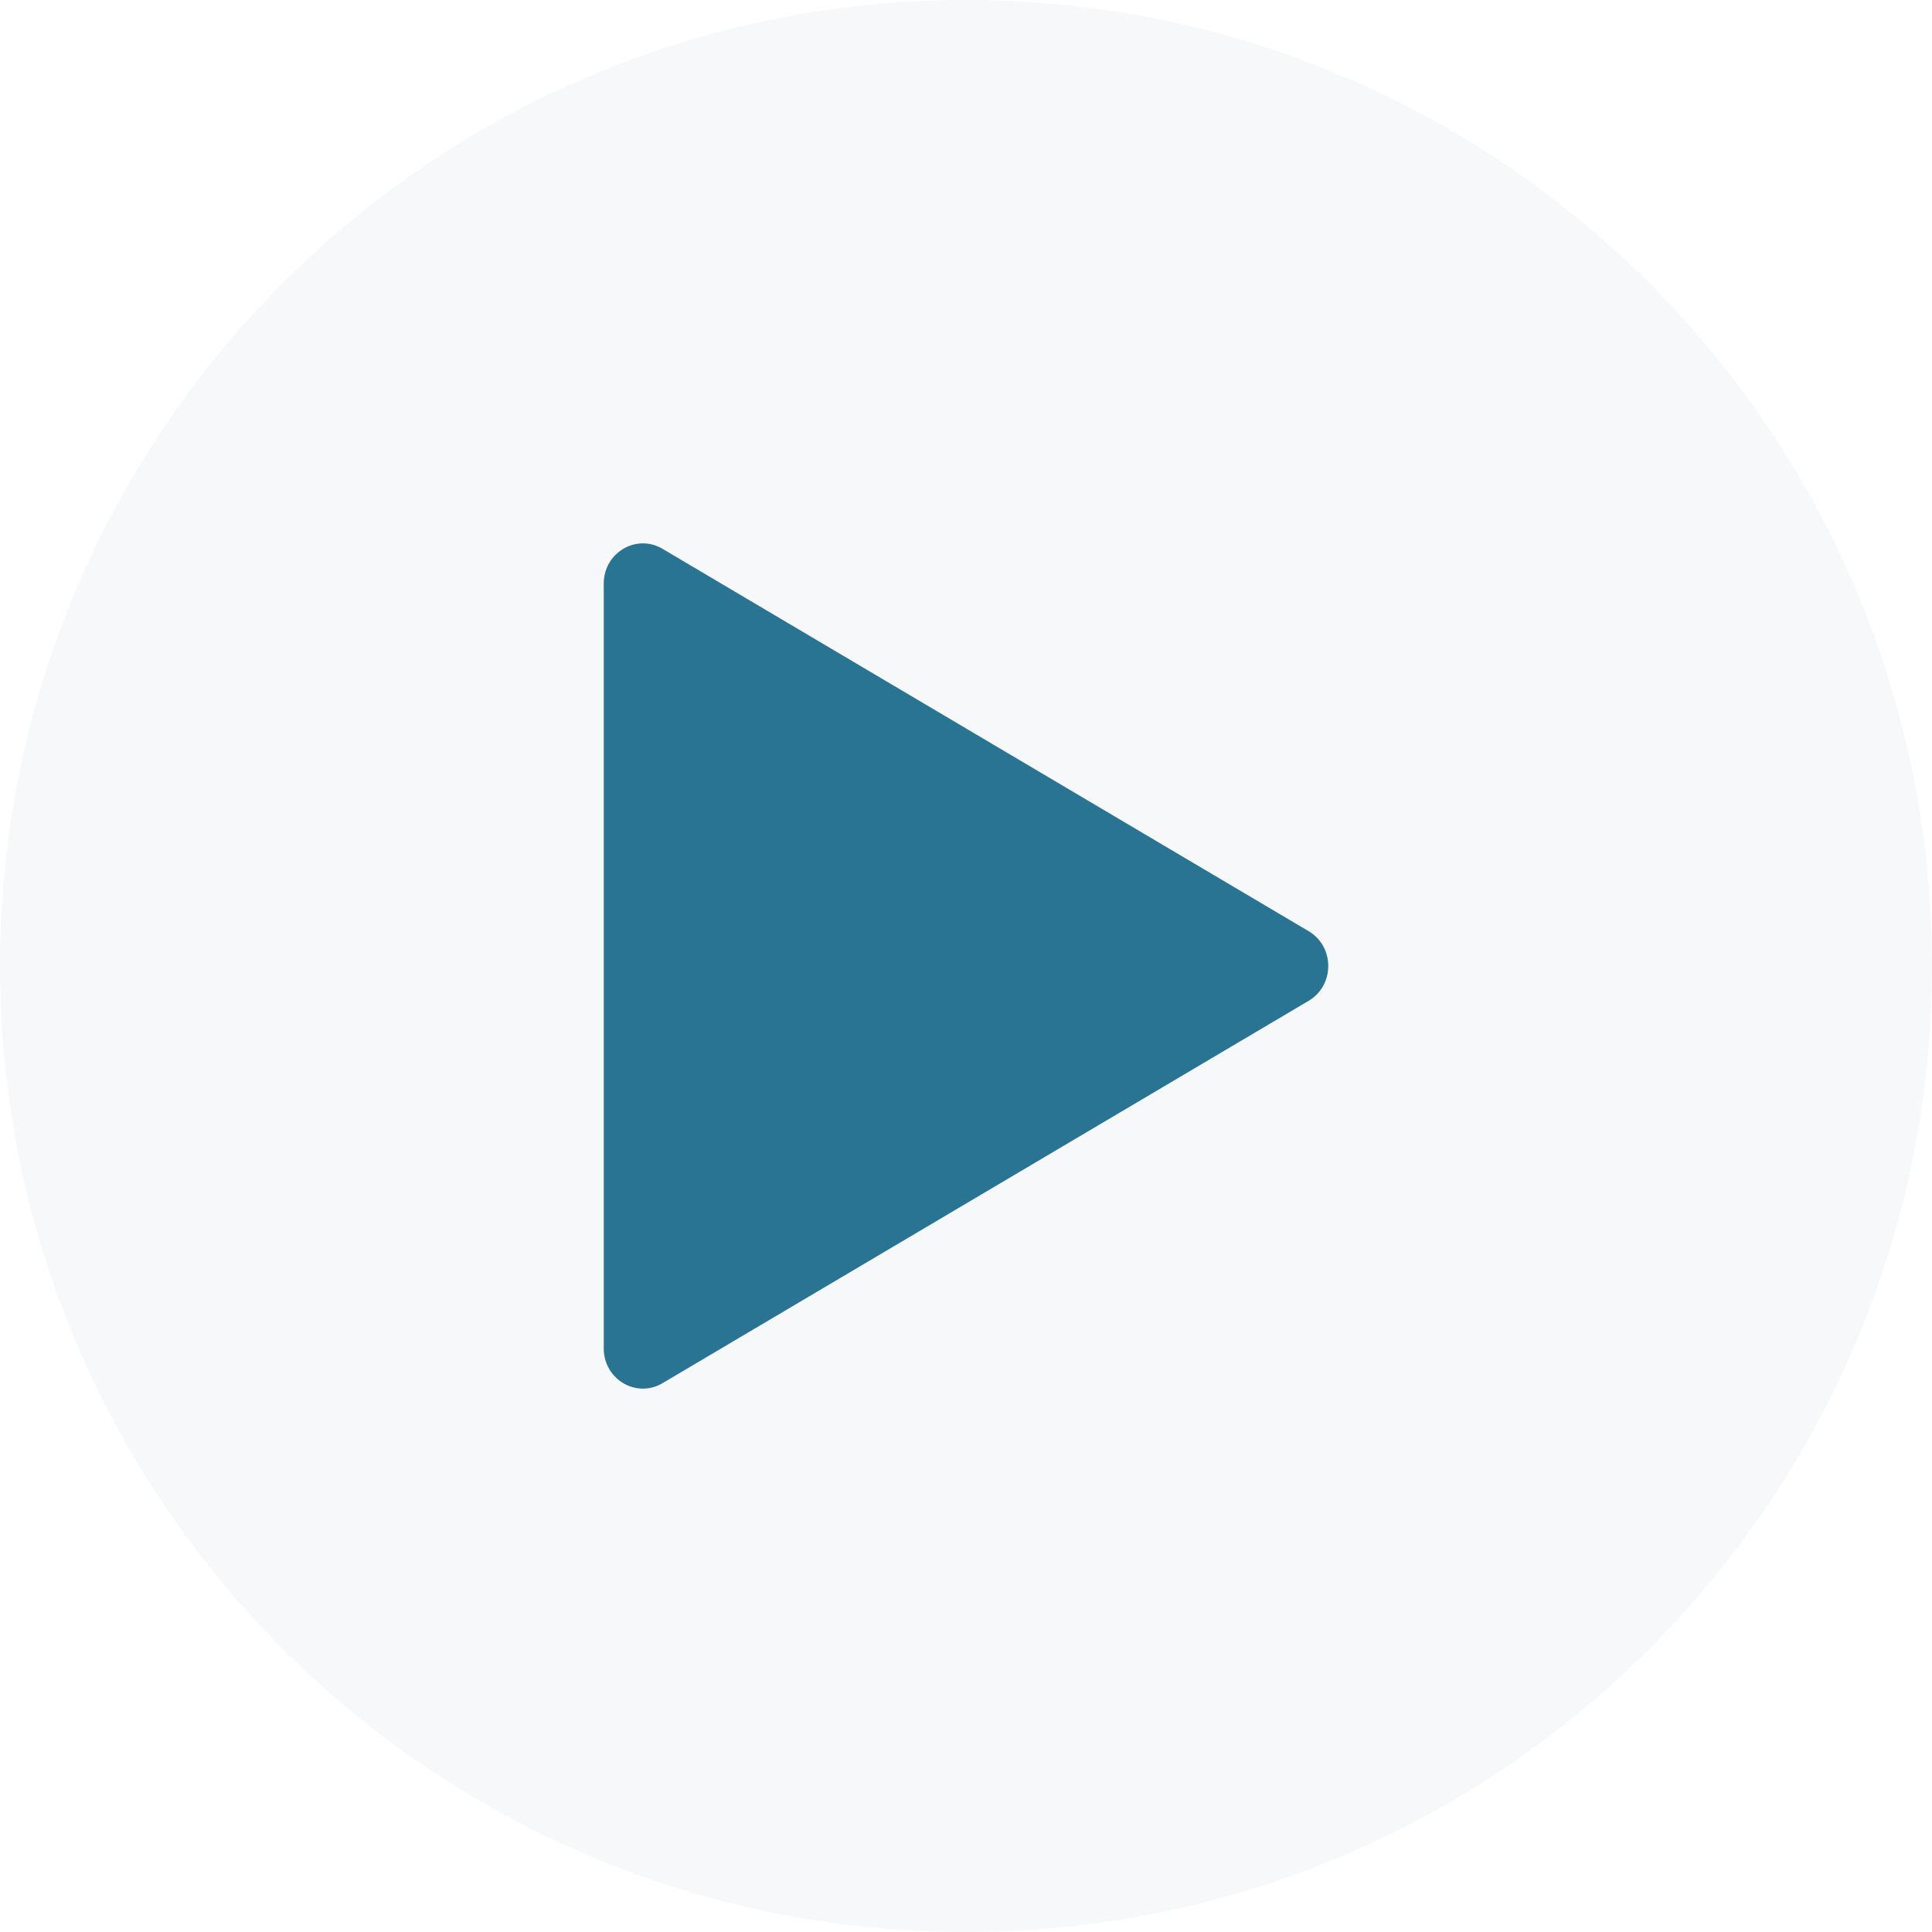
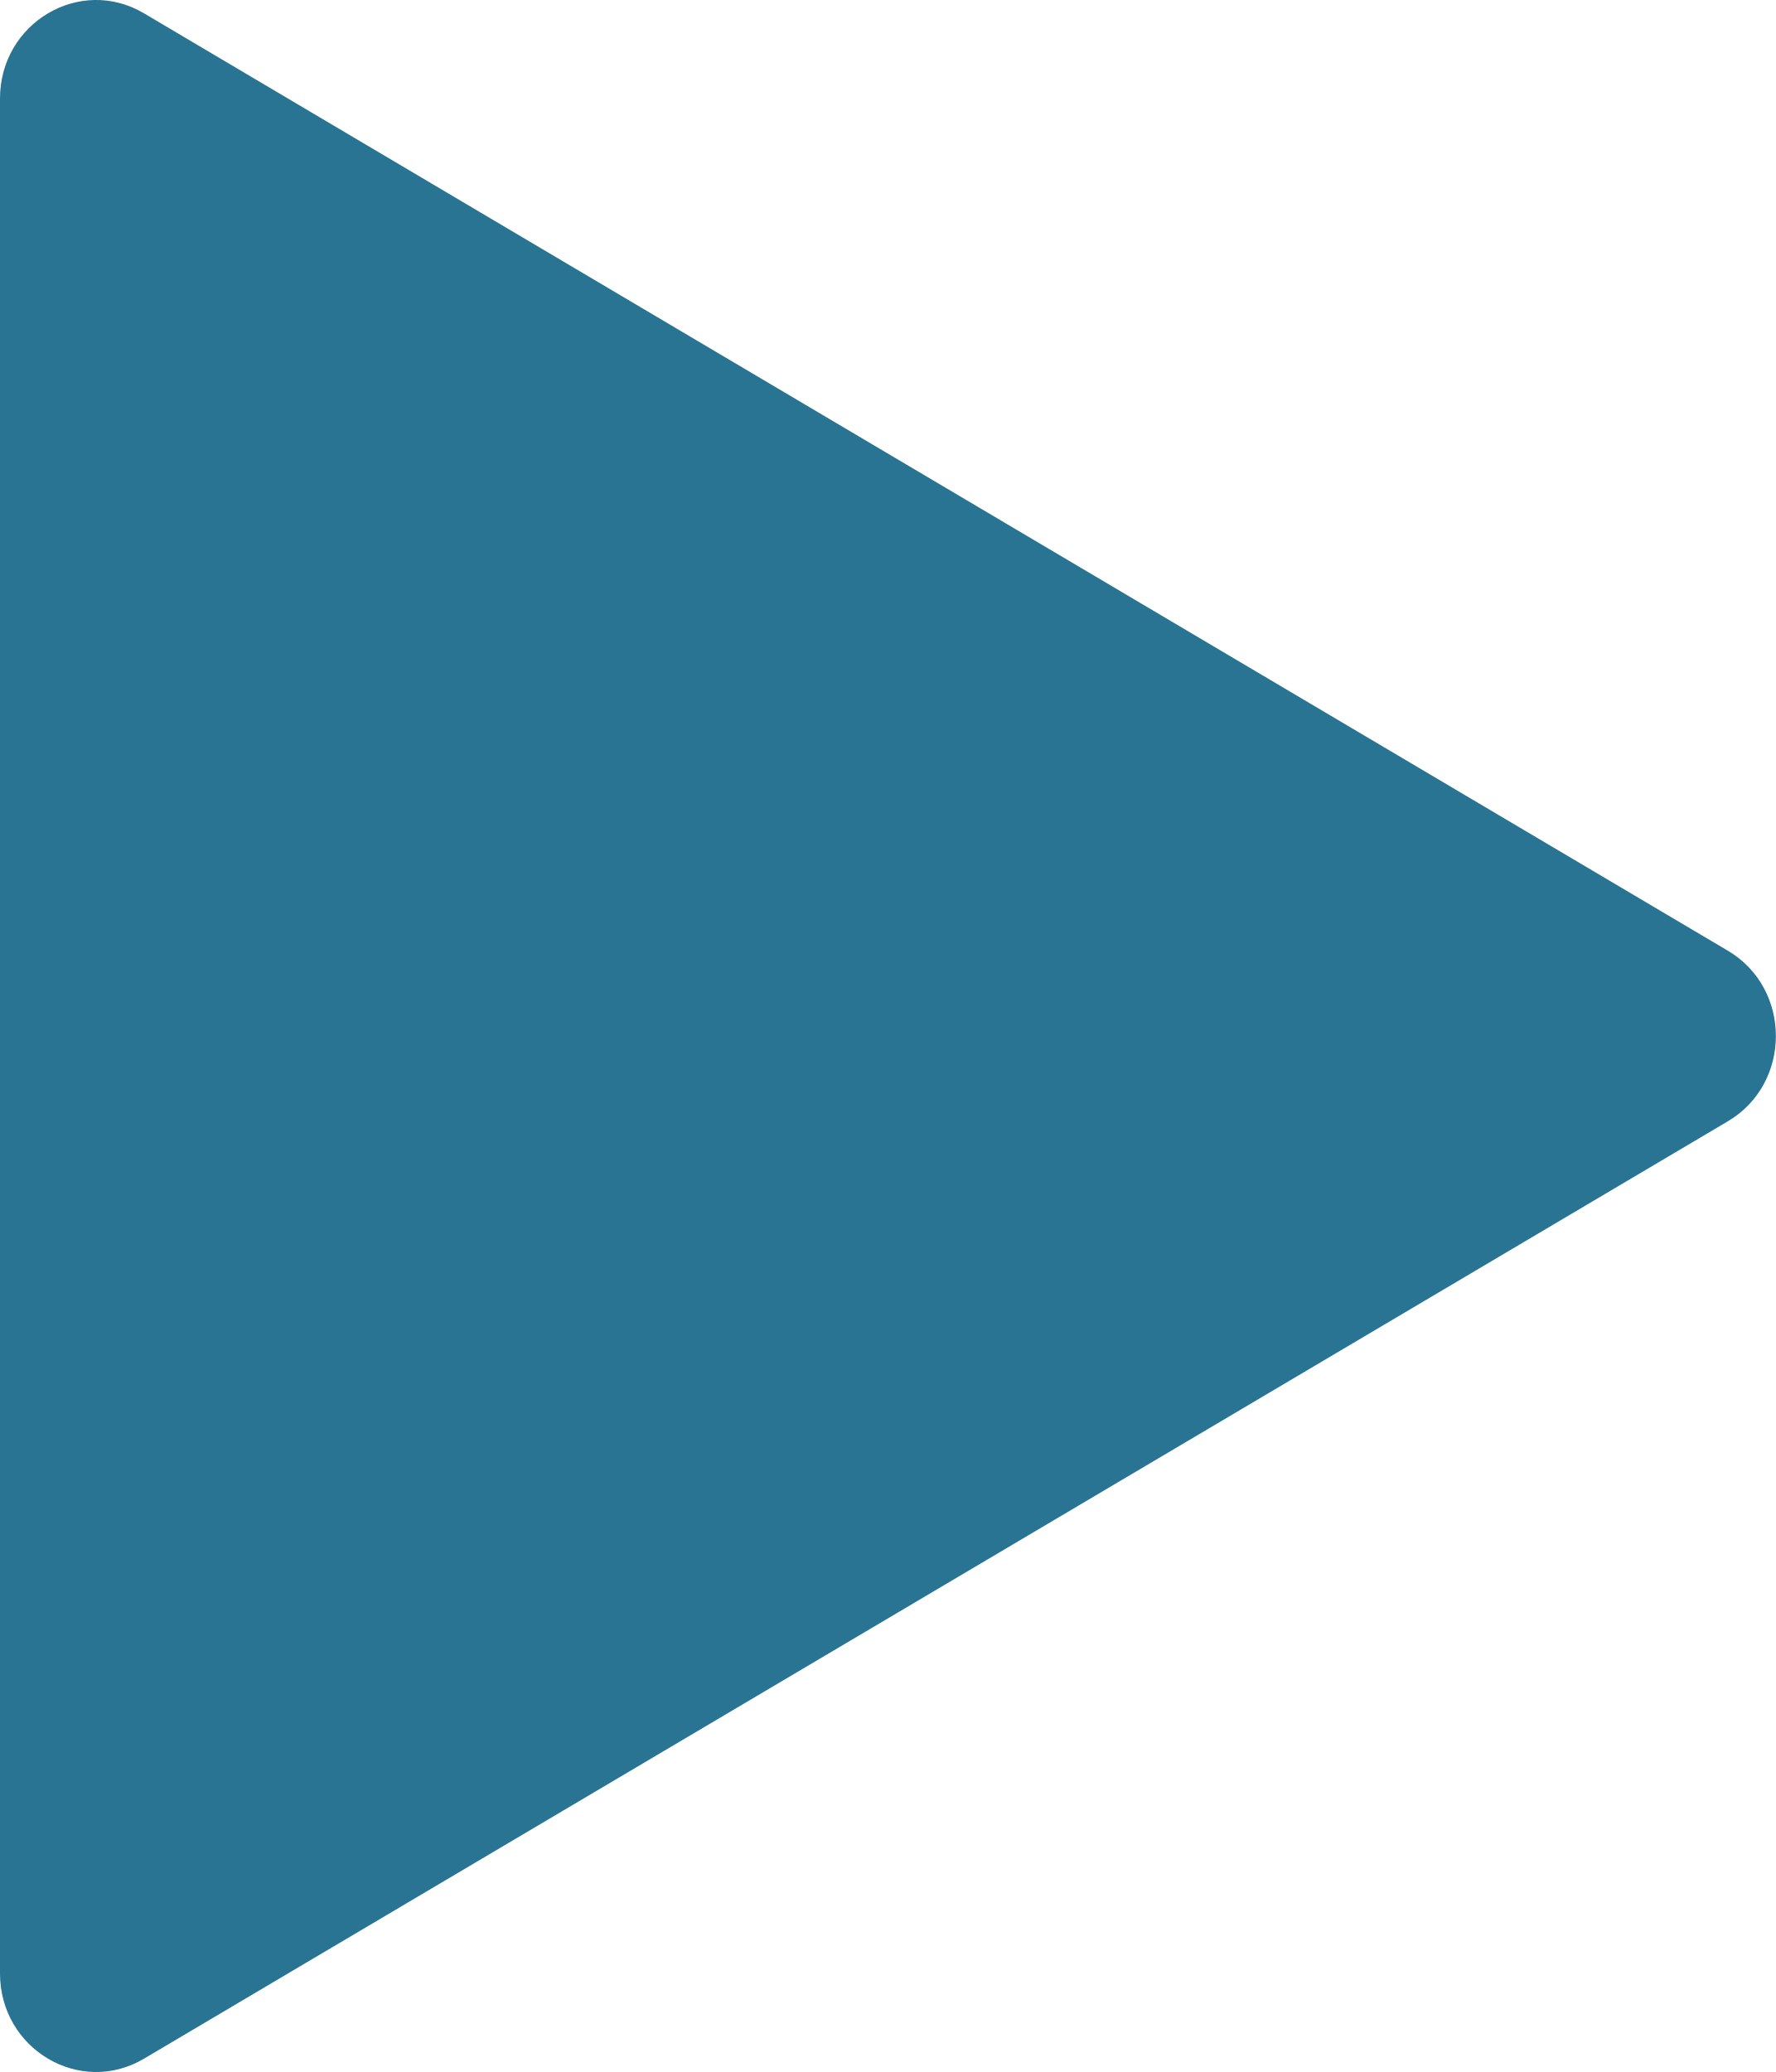
- <svg xmlns="http://www.w3.org/2000/svg" width="32" height="32" viewBox="0 0 32 32" fill="none">
-   <circle cx="16" cy="16" r="16" fill="#F6F8F9" />
-   <path d="M21.676 15.424C22.108 15.68 22.108 16.32 21.676 16.576L10.973 22.91C10.54 23.166 10 22.846 10 22.334L10 9.666C10 9.154 10.54 8.834 10.973 9.09L21.676 15.424Z" fill="#287492" />
+ <svg xmlns="http://www.w3.org/2000/svg" width="12" height="14" viewBox="0 0 12 14" fill="none">
+   <path d="M11.676 6.424C12.108 6.68 12.108 7.32 11.676 7.576L0.973 13.91C0.541 14.166 -2.18264e-08 13.846 0 13.334L5.40204e-07 0.666C5.6203e-07 0.154 0.541 -0.166 0.973 0.09L11.676 6.424Z" fill="#287492" />
</svg>
